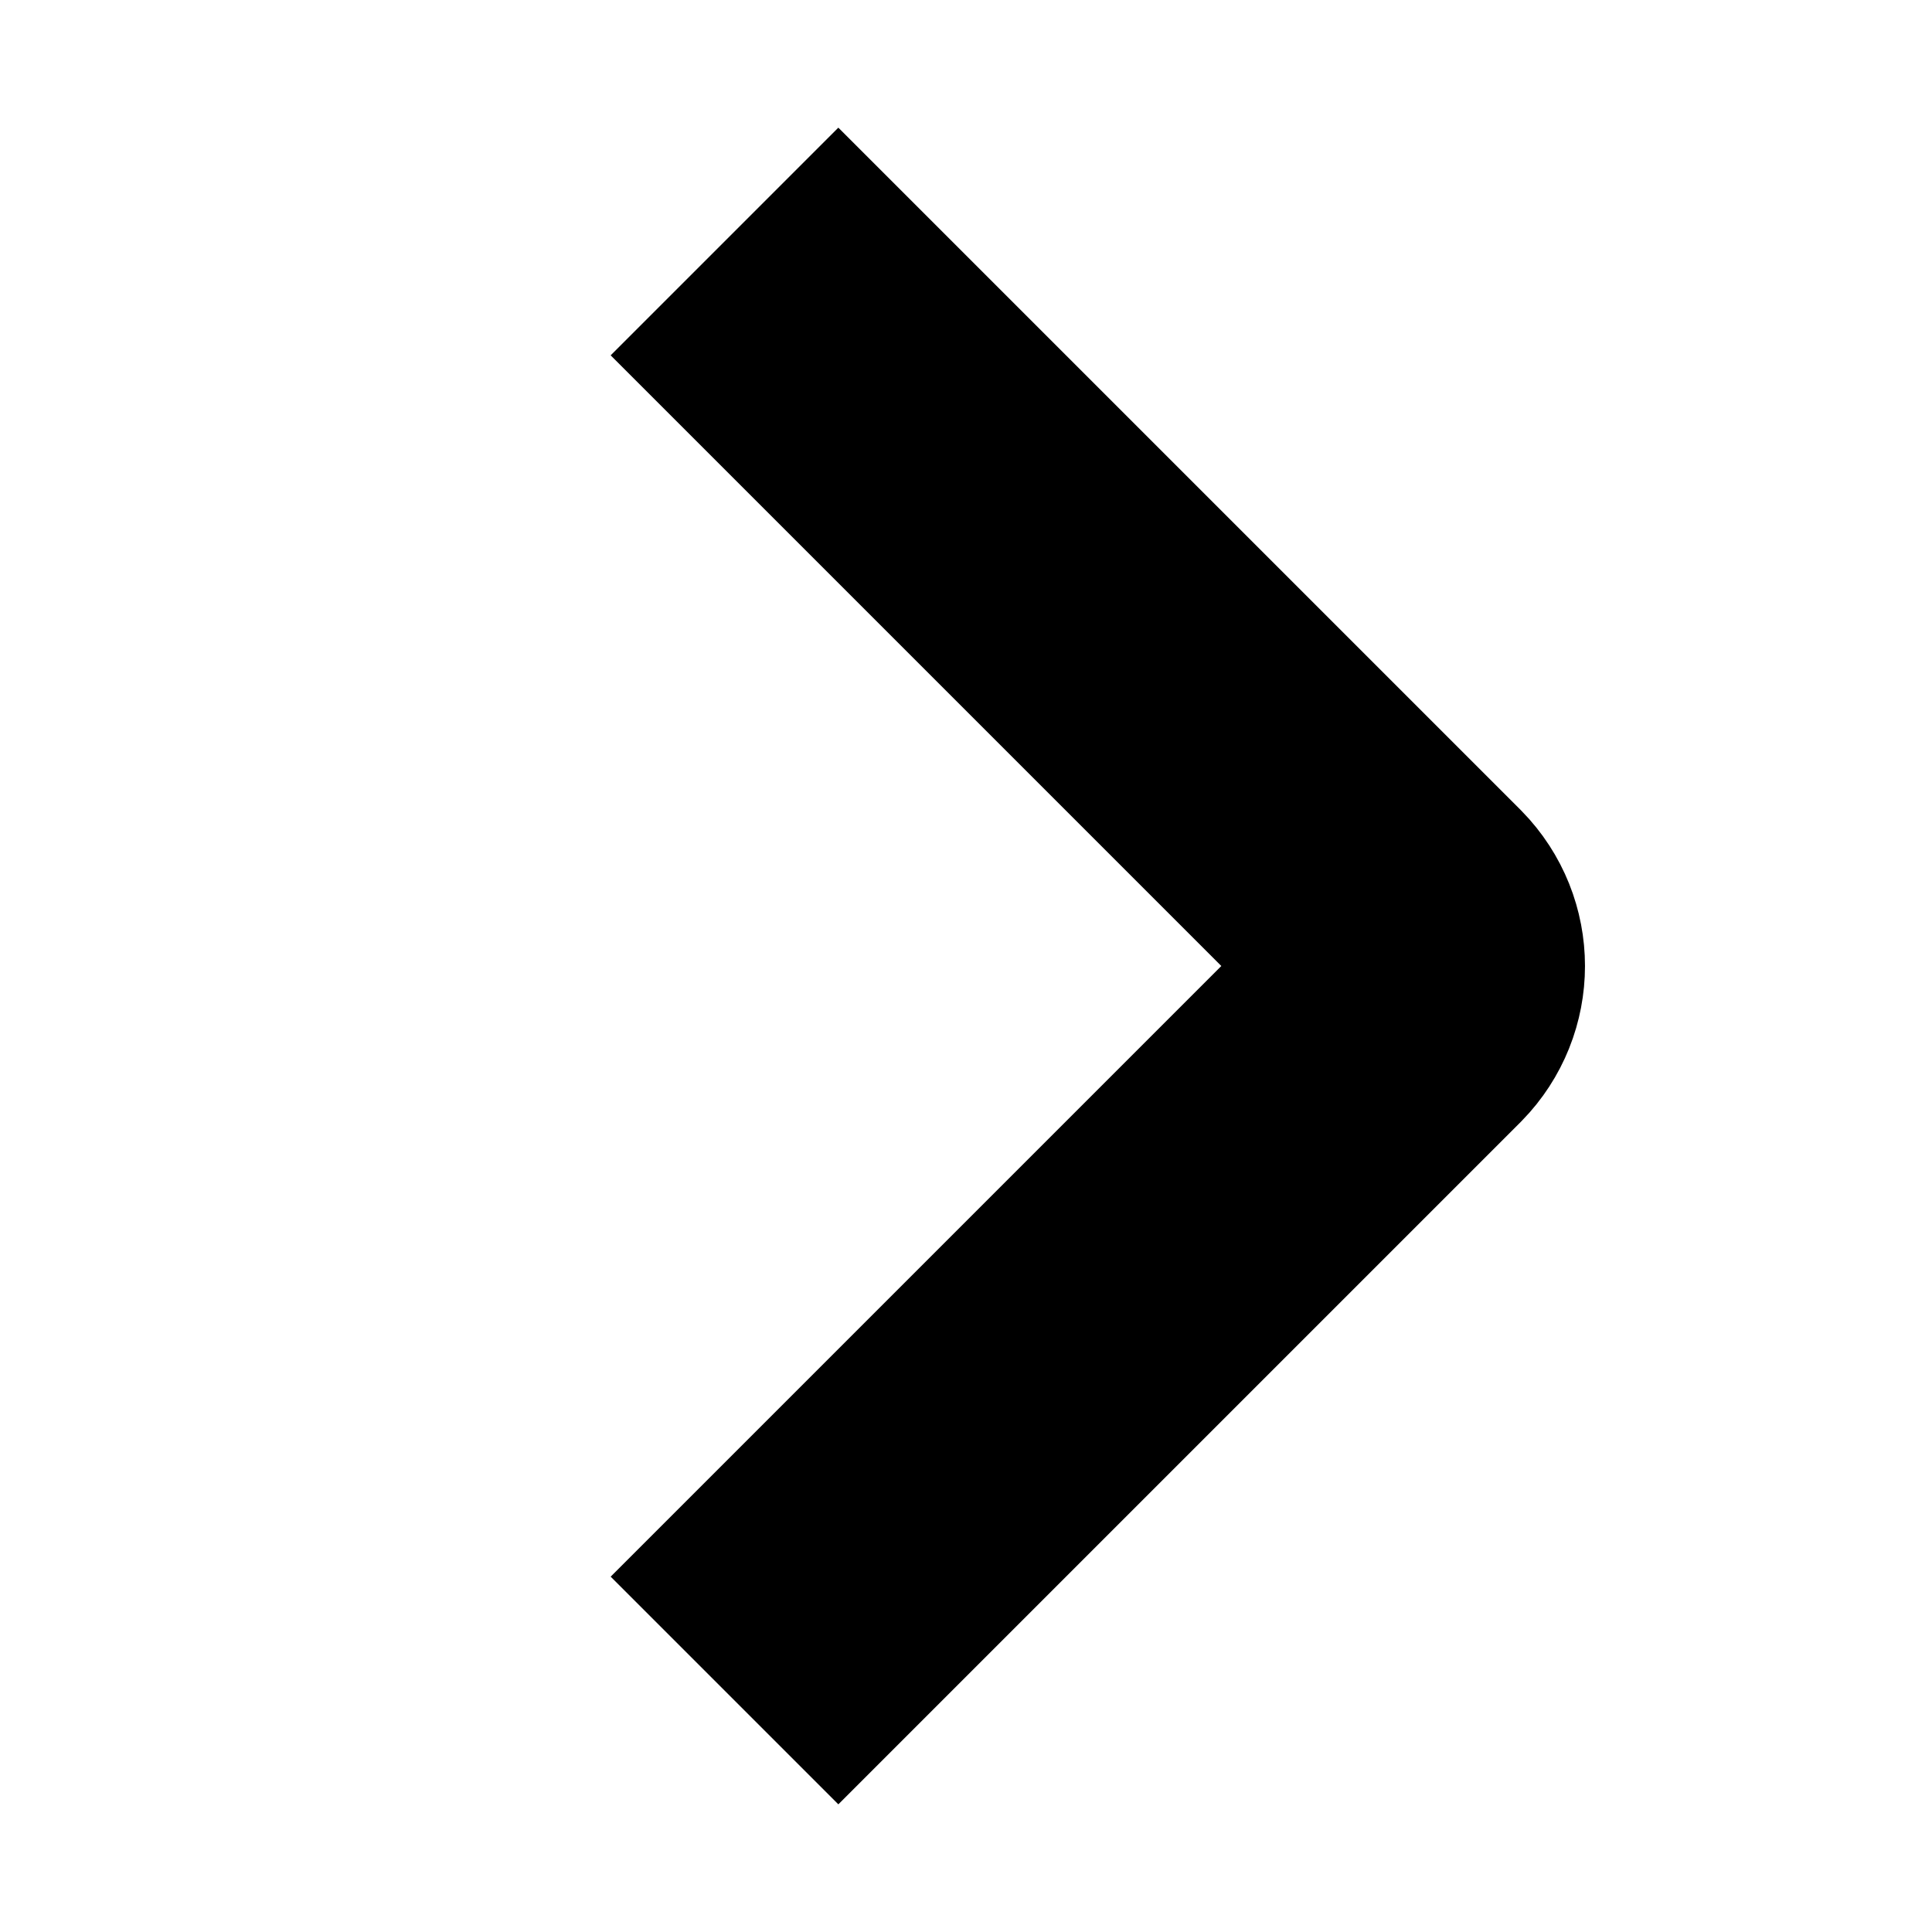
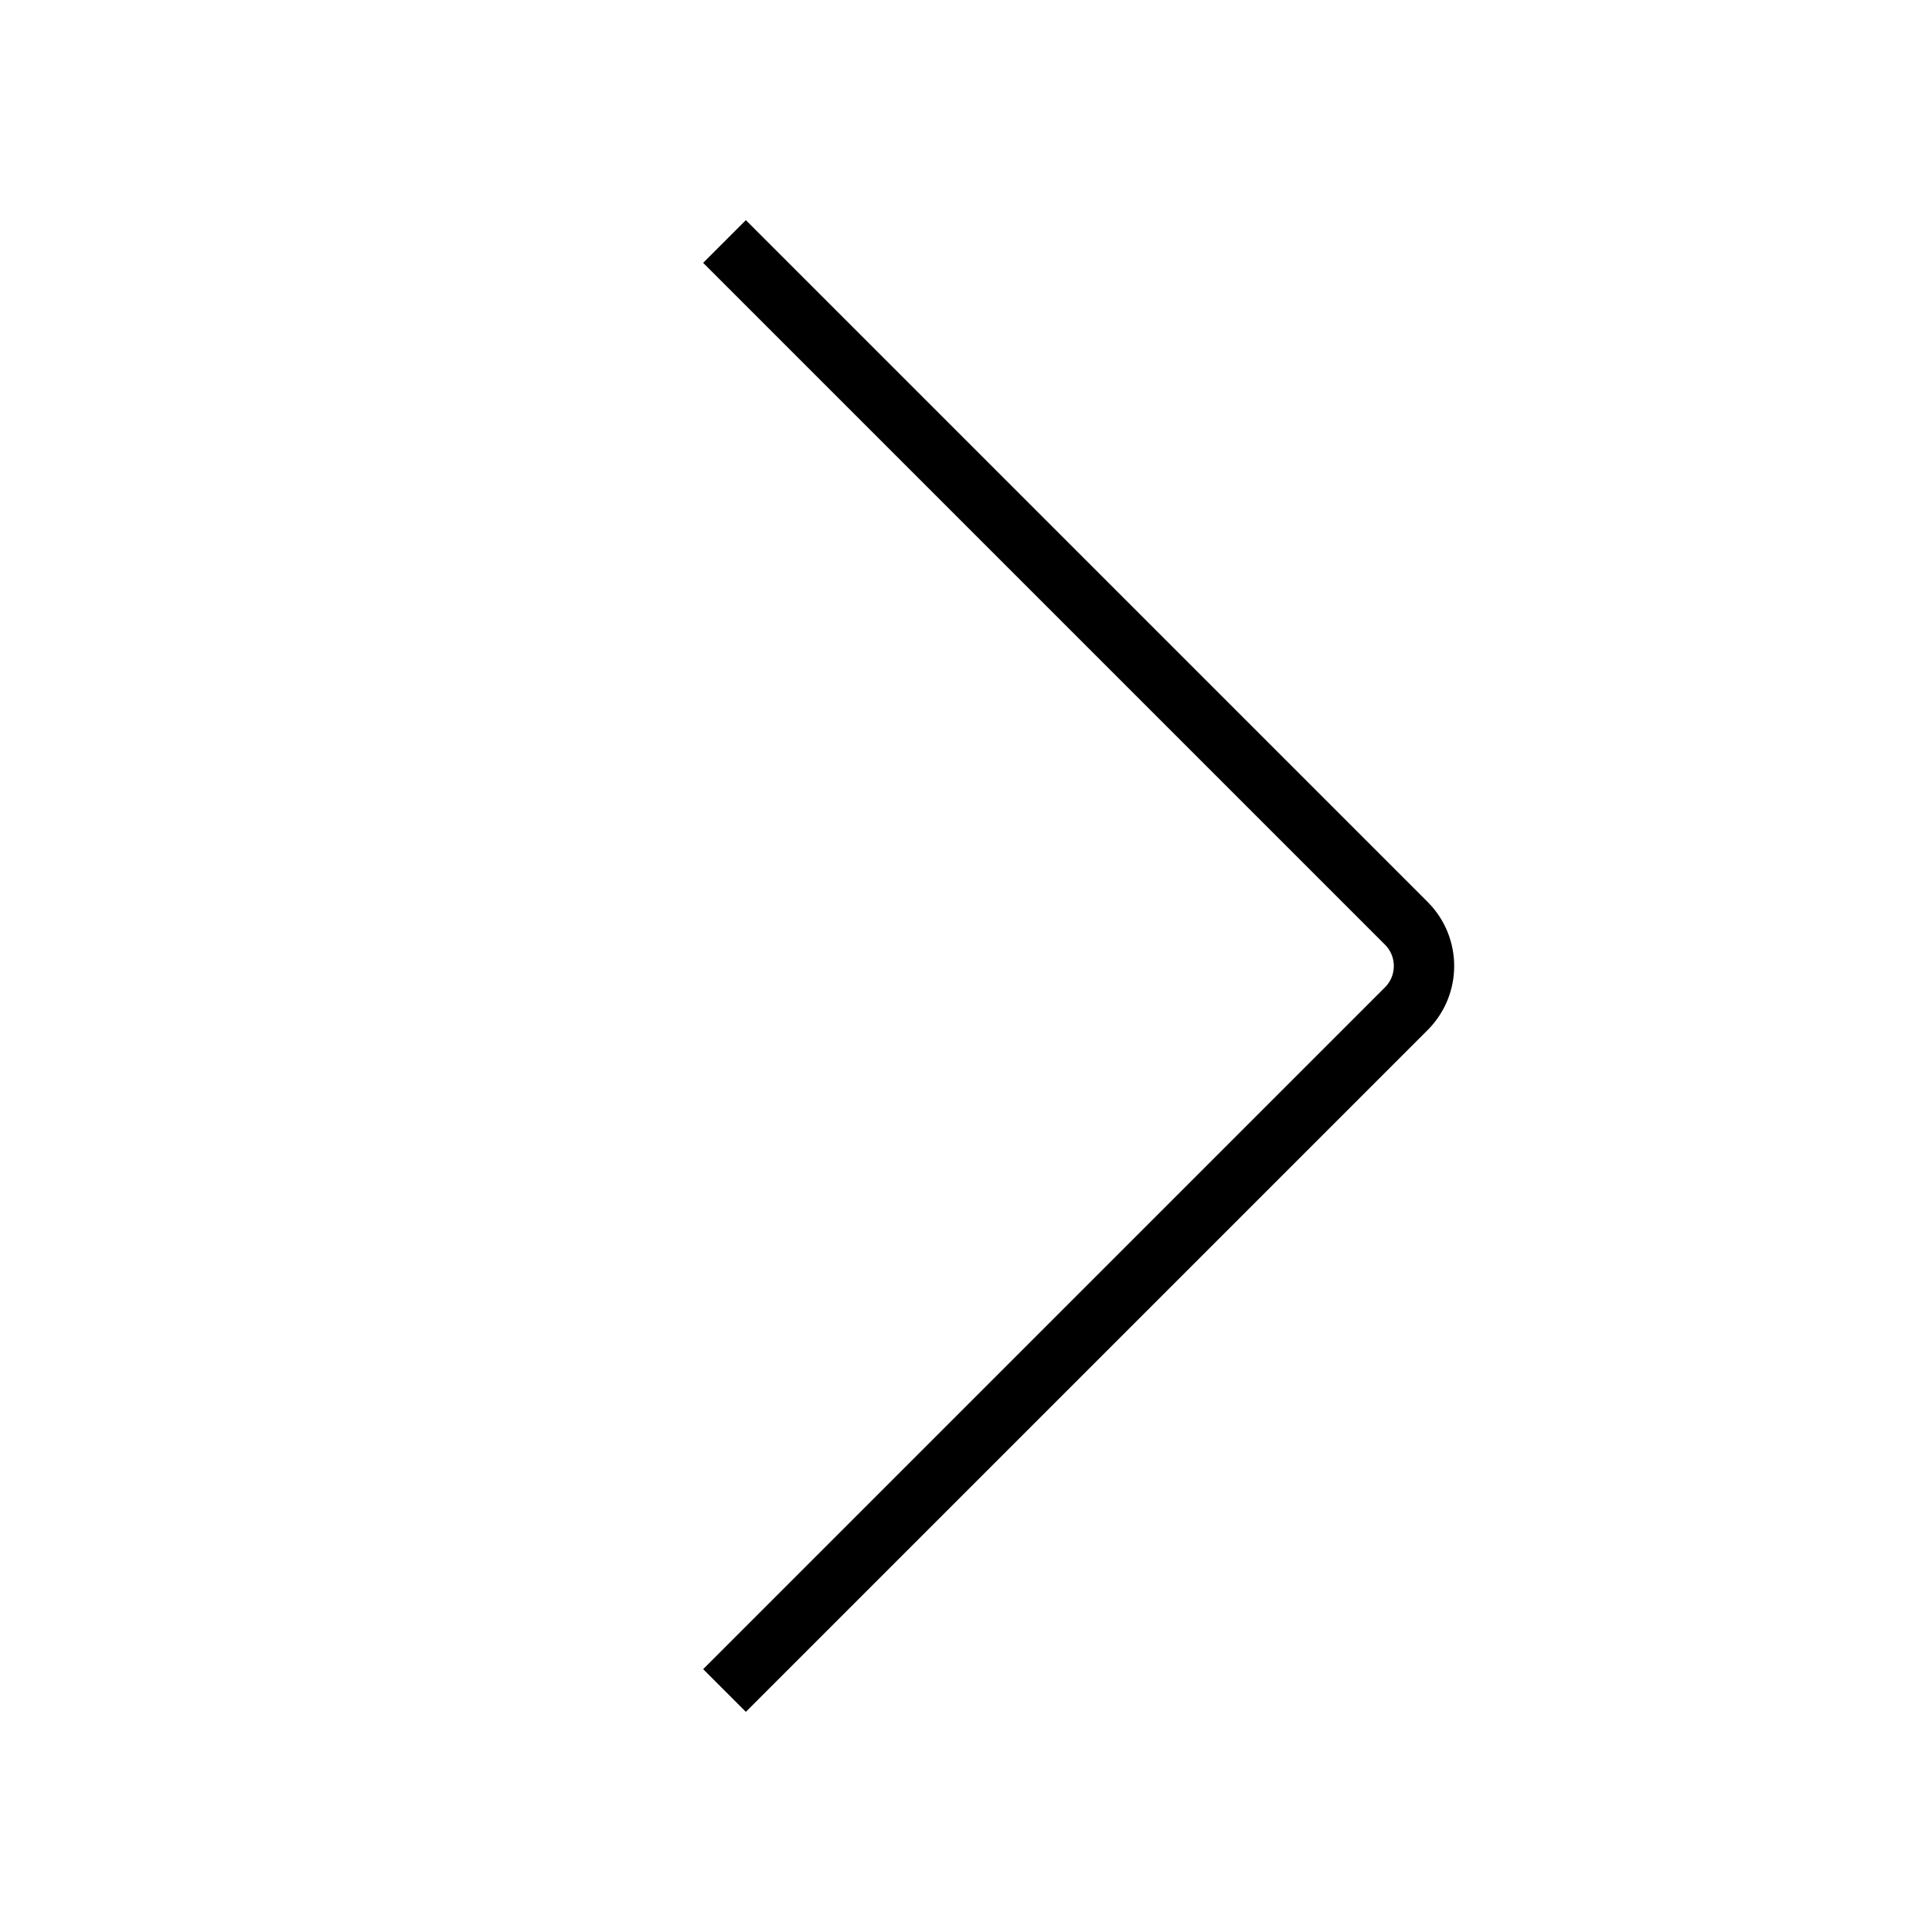
- <svg xmlns="http://www.w3.org/2000/svg" viewBox="0 0 32 32" aria-hidden="true" role="presentation" focusable="false" style="display: block; fill: none; height: 12px; width: 12px; stroke: currentcolor; stroke-width: 5.333; overflow: visible;">
+ <svg xmlns="http://www.w3.org/2000/svg" viewBox="0 0 32 32" aria-hidden="true" role="presentation" focusable="false" style="display: block; fill: none; height: 12px; width: 12px; stroke: currentcolor; strokeWidth: 5.333; overflow: visible;">
  <path fill="none" d="m12 4 11.3 11.3a1 1 0 0 1 0 1.4L12 28" />
</svg>
